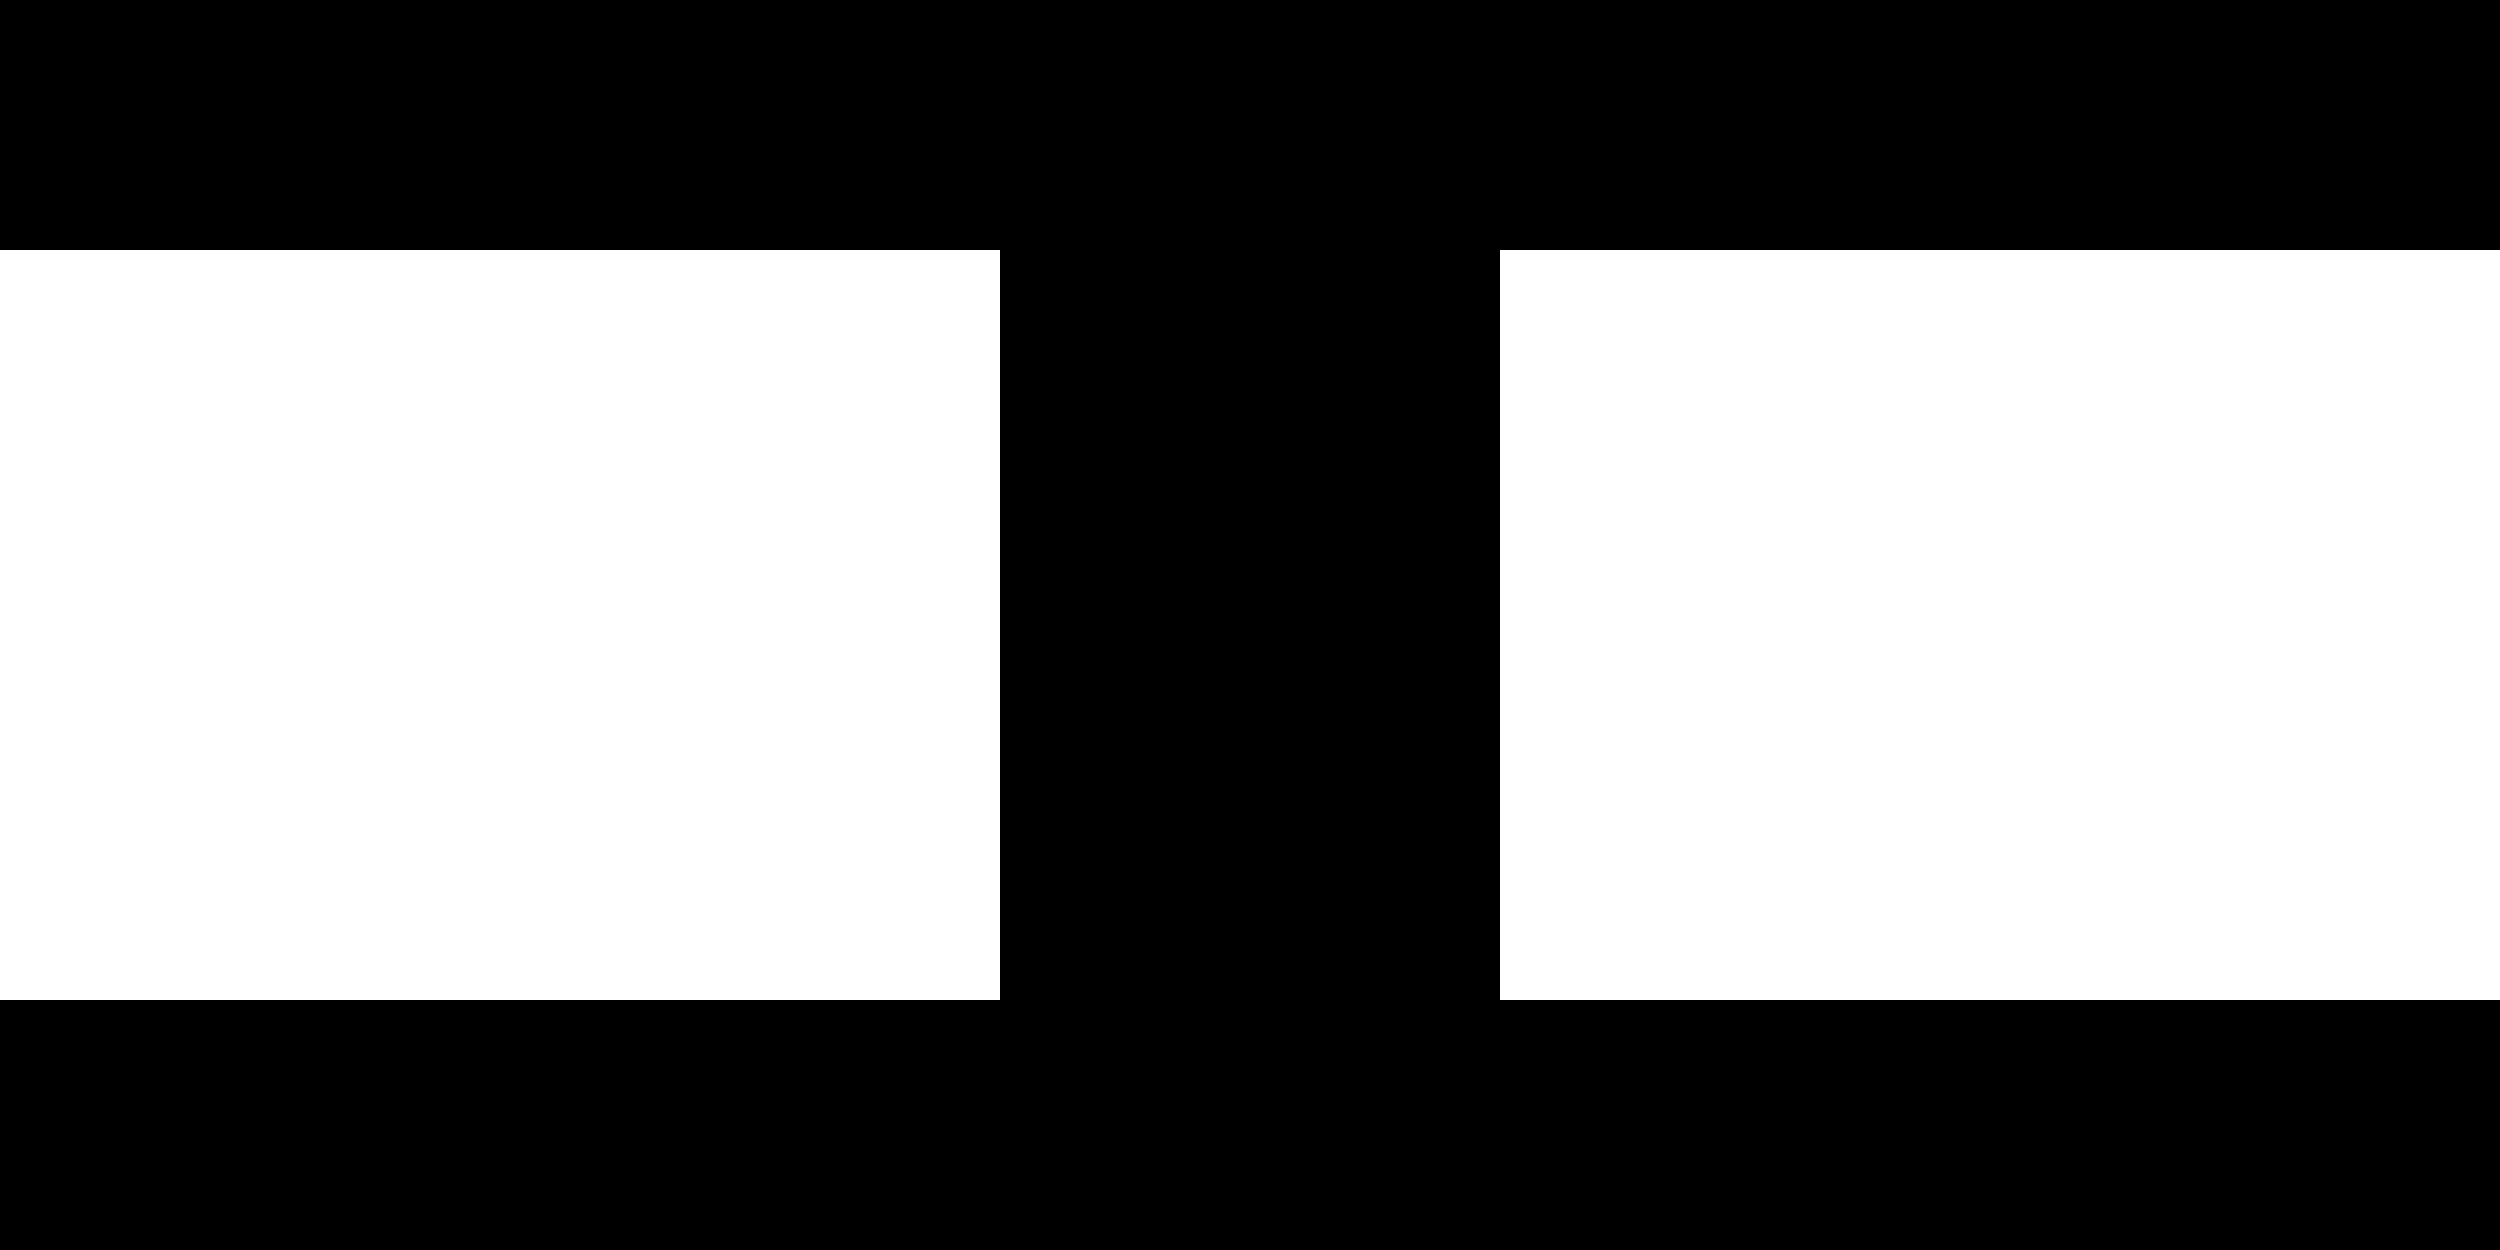
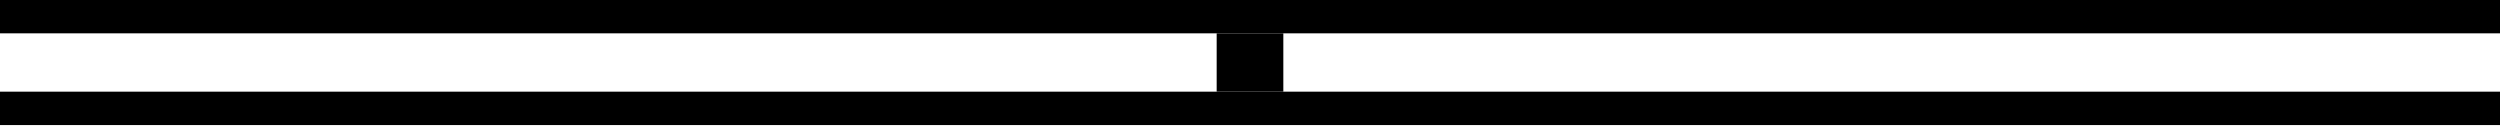
- <svg xmlns="http://www.w3.org/2000/svg" width="400" height="200" viewBox="0 0 400 200">
-   <rect width="400" height="200" fill="white" />
-   <rect x="0.0" y="0.0" width="400.0" height="40.0" fill="black" />
-   <rect x="160.0" y="40.0" width="80.0" height="120.0" fill="black" />
-   <rect x="0.0" y="160.0" width="400.0" height="40.0" fill="black" />
+ <svg xmlns="http://www.w3.org/2000/svg" width="300" height="15" viewBox="0 0 300 15">
+   <rect width="300" height="15" fill="white" />
+   <rect x="0.0" y="0.0" width="300.0" height="4.0" fill="black" />
+   <rect x="146.0" y="4.0" width="8.0" height="7.0" fill="black" />
+   <rect x="0.0" y="11.0" width="300.0" height="4.0" fill="black" />
</svg>
